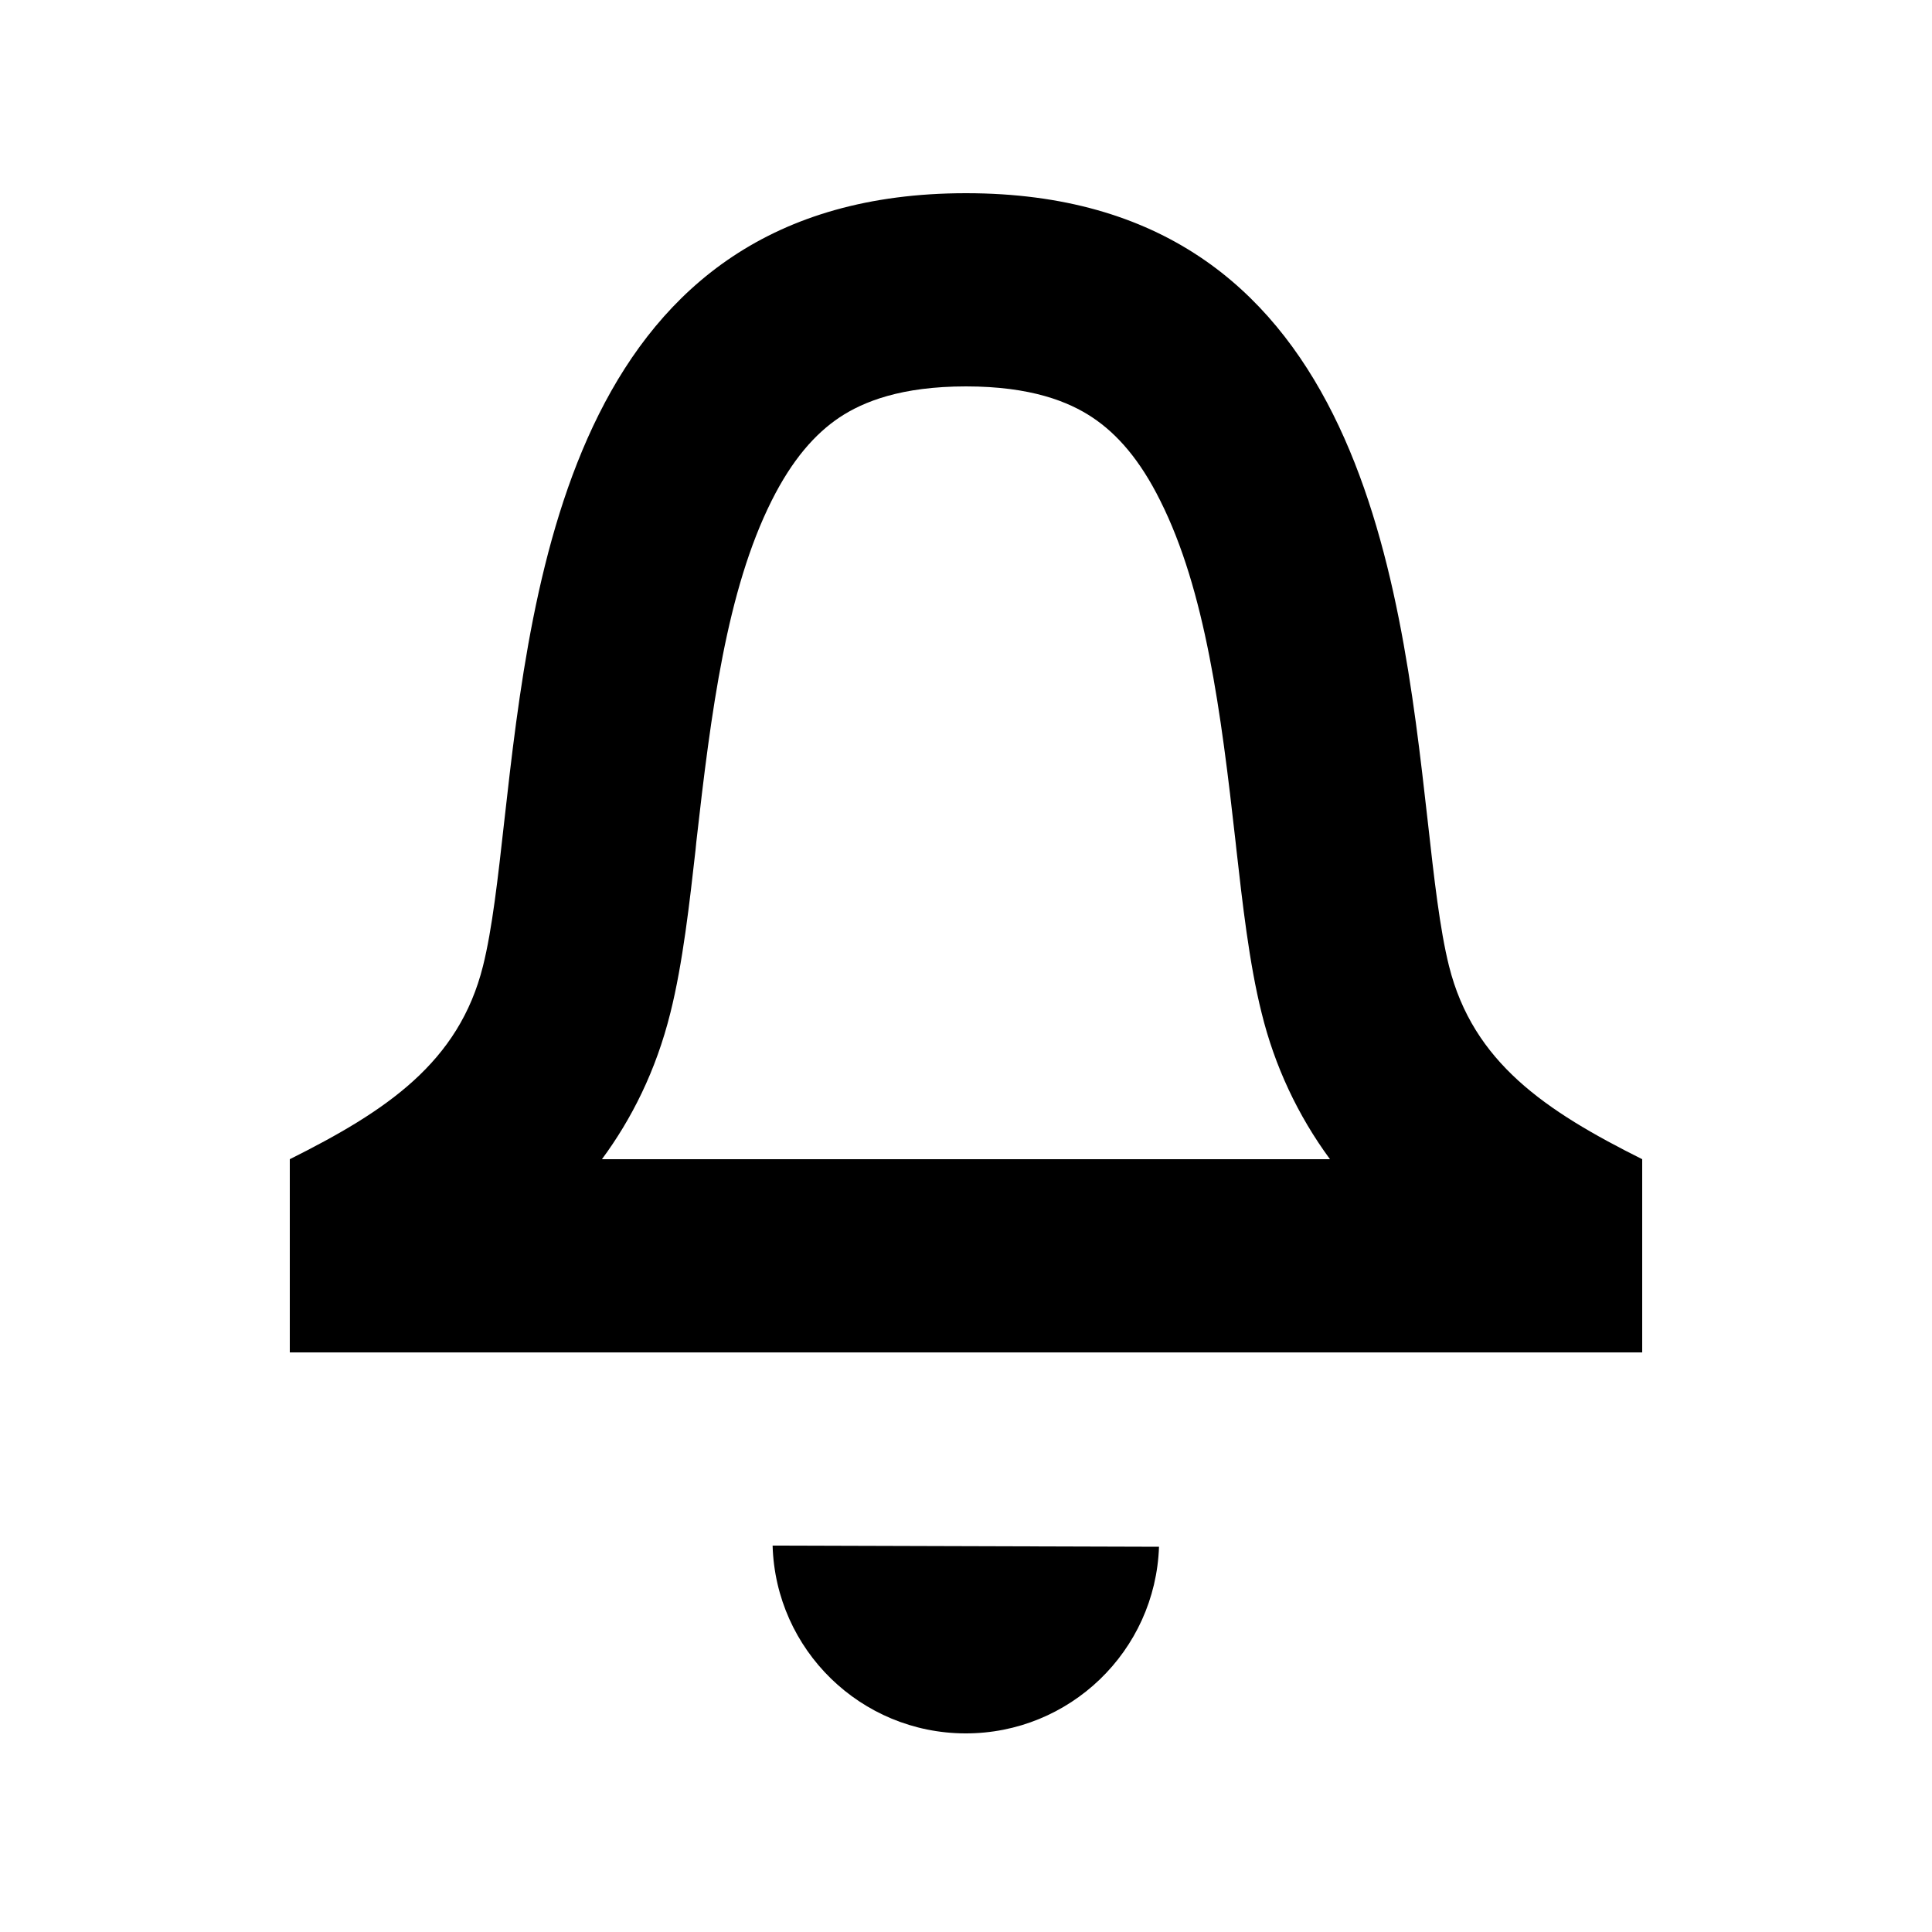
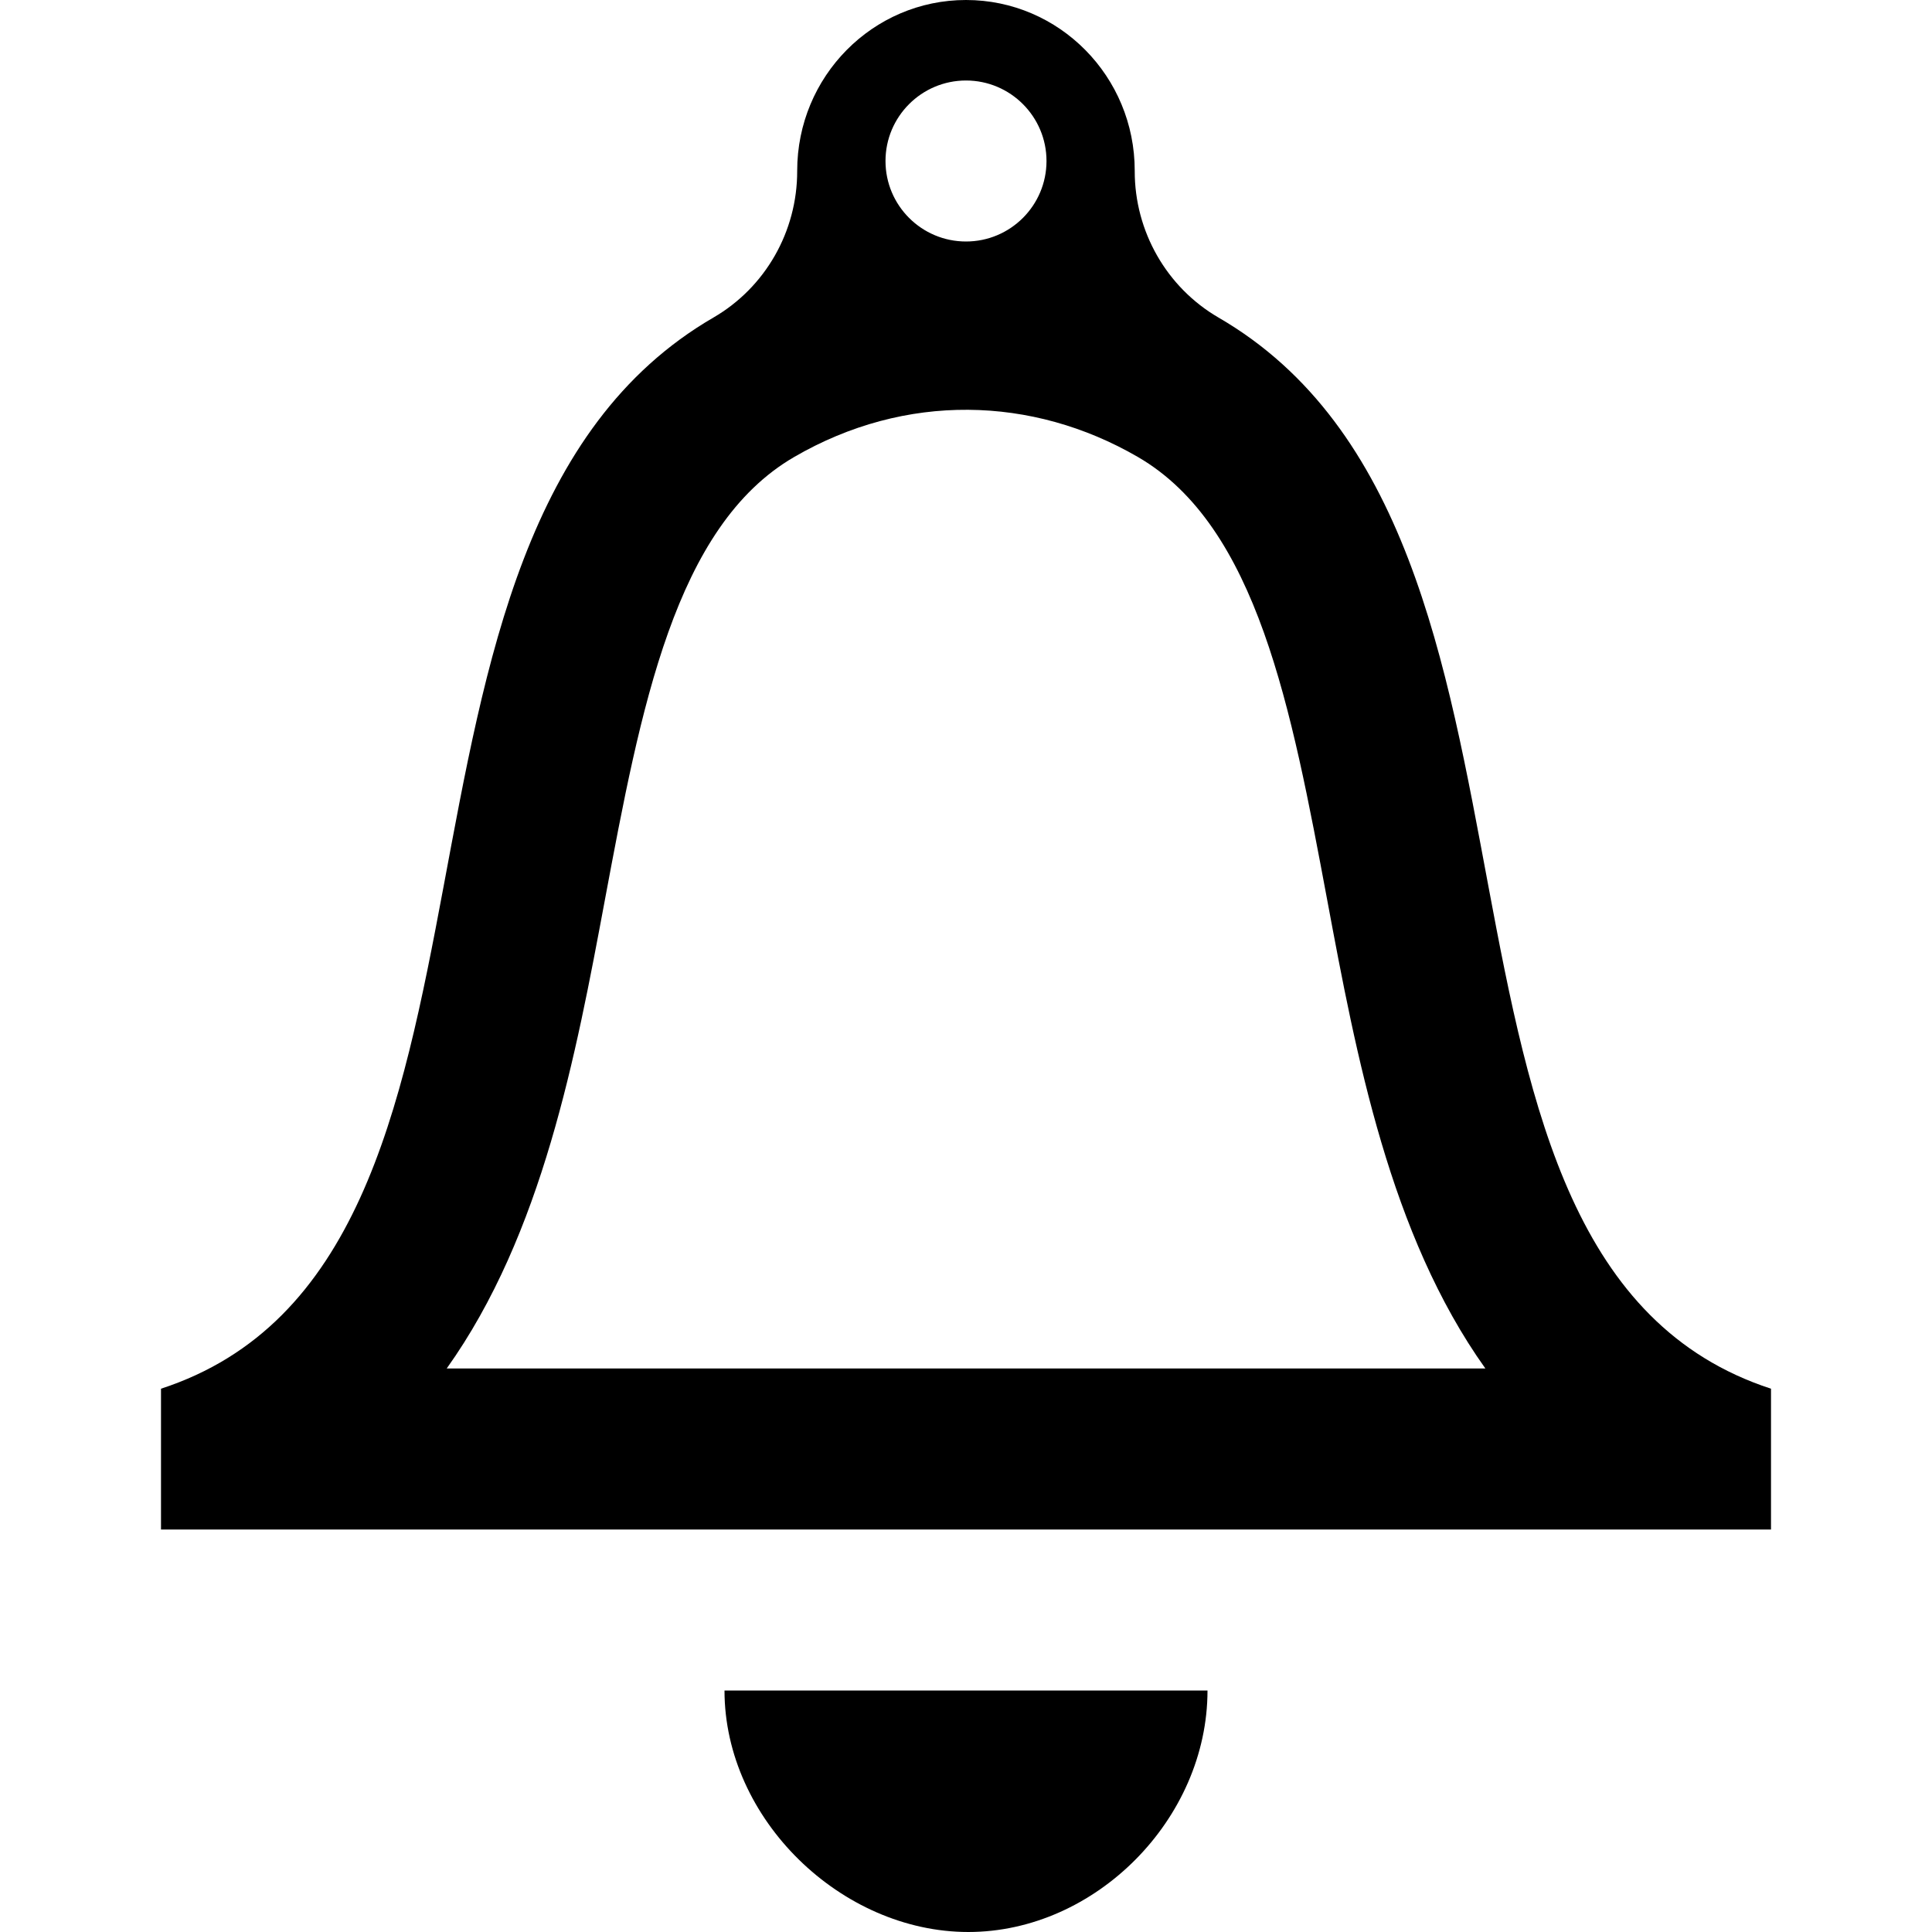
- <svg width="100%" height="100%" version="1.1" viewBox="0 0 20 20" x="0px" y="0px" class="ScIconSVG-sc-1bgeryd-1 cMQeyU">
-   <g>
-     <path fill-rule="evenodd" d="M17 14v-2c-1-.5-1.75-1-2-2-.095-.38-.154-.905-.221-1.506C14.49 5.936 14.049 2 10 2 5.95 2 5.509 5.936 5.221 8.494 5.154 9.095 5.095 9.62 5 10c-.25 1-1 1.5-2 2v2h14zm-9.002 2h4-4zm4 0v.012V16zm-5.766-4h7.536a4.262 4.262 0 01-.708-1.515c-.129-.513-.2-1.154-.26-1.684a32.48 32.48 0 00-.009-.083c-.152-1.355-.314-2.606-.78-3.535-.21-.423-.447-.692-.703-.862C11.063 4.158 10.673 4 10 4s-1.063.158-1.308.32c-.256.171-.492.44-.704.863-.465.929-.627 2.18-.78 3.535L7.2 8.8c-.06.53-.131 1.171-.26 1.684-.15.603-.402 1.1-.708 1.515zm1.766 4a2.001 2.001 0 004 .012" clip-rule="evenodd" />
-   </g>
+ <svg xmlns="http://www.w3.org/2000/svg" width="24" height="24" viewBox="0 0 24 24">
+   <path d="M15 21c0 1.598-1.392 3-2.971 3s-3.029-1.402-3.029-3h6zm.137-17.055c-.644-.374-1.042-1.07-1.041-1.82v-.003c.001-1.172-.938-2.122-2.096-2.122s-2.097.95-2.097 2.122v.003c.001.751-.396 1.446-1.041 1.82-4.668 2.709-1.985 11.715-6.862 13.306v1.749h20v-1.749c-4.877-1.591-2.193-10.598-6.863-13.306zm-3.137-2.945c.552 0 1 .449 1 1 0 .552-.448 1-1 1s-1-.448-1-1c0-.551.448-1 1-1zm-6.451 16c1.189-1.667 1.605-3.891 1.964-5.815.447-2.39.869-4.648 2.354-5.509 1.38-.801 2.956-.76 4.267 0 1.485.861 1.907 3.119 2.354 5.509.359 1.924.775 4.148 1.964 5.815h-12.903z" />
</svg>
